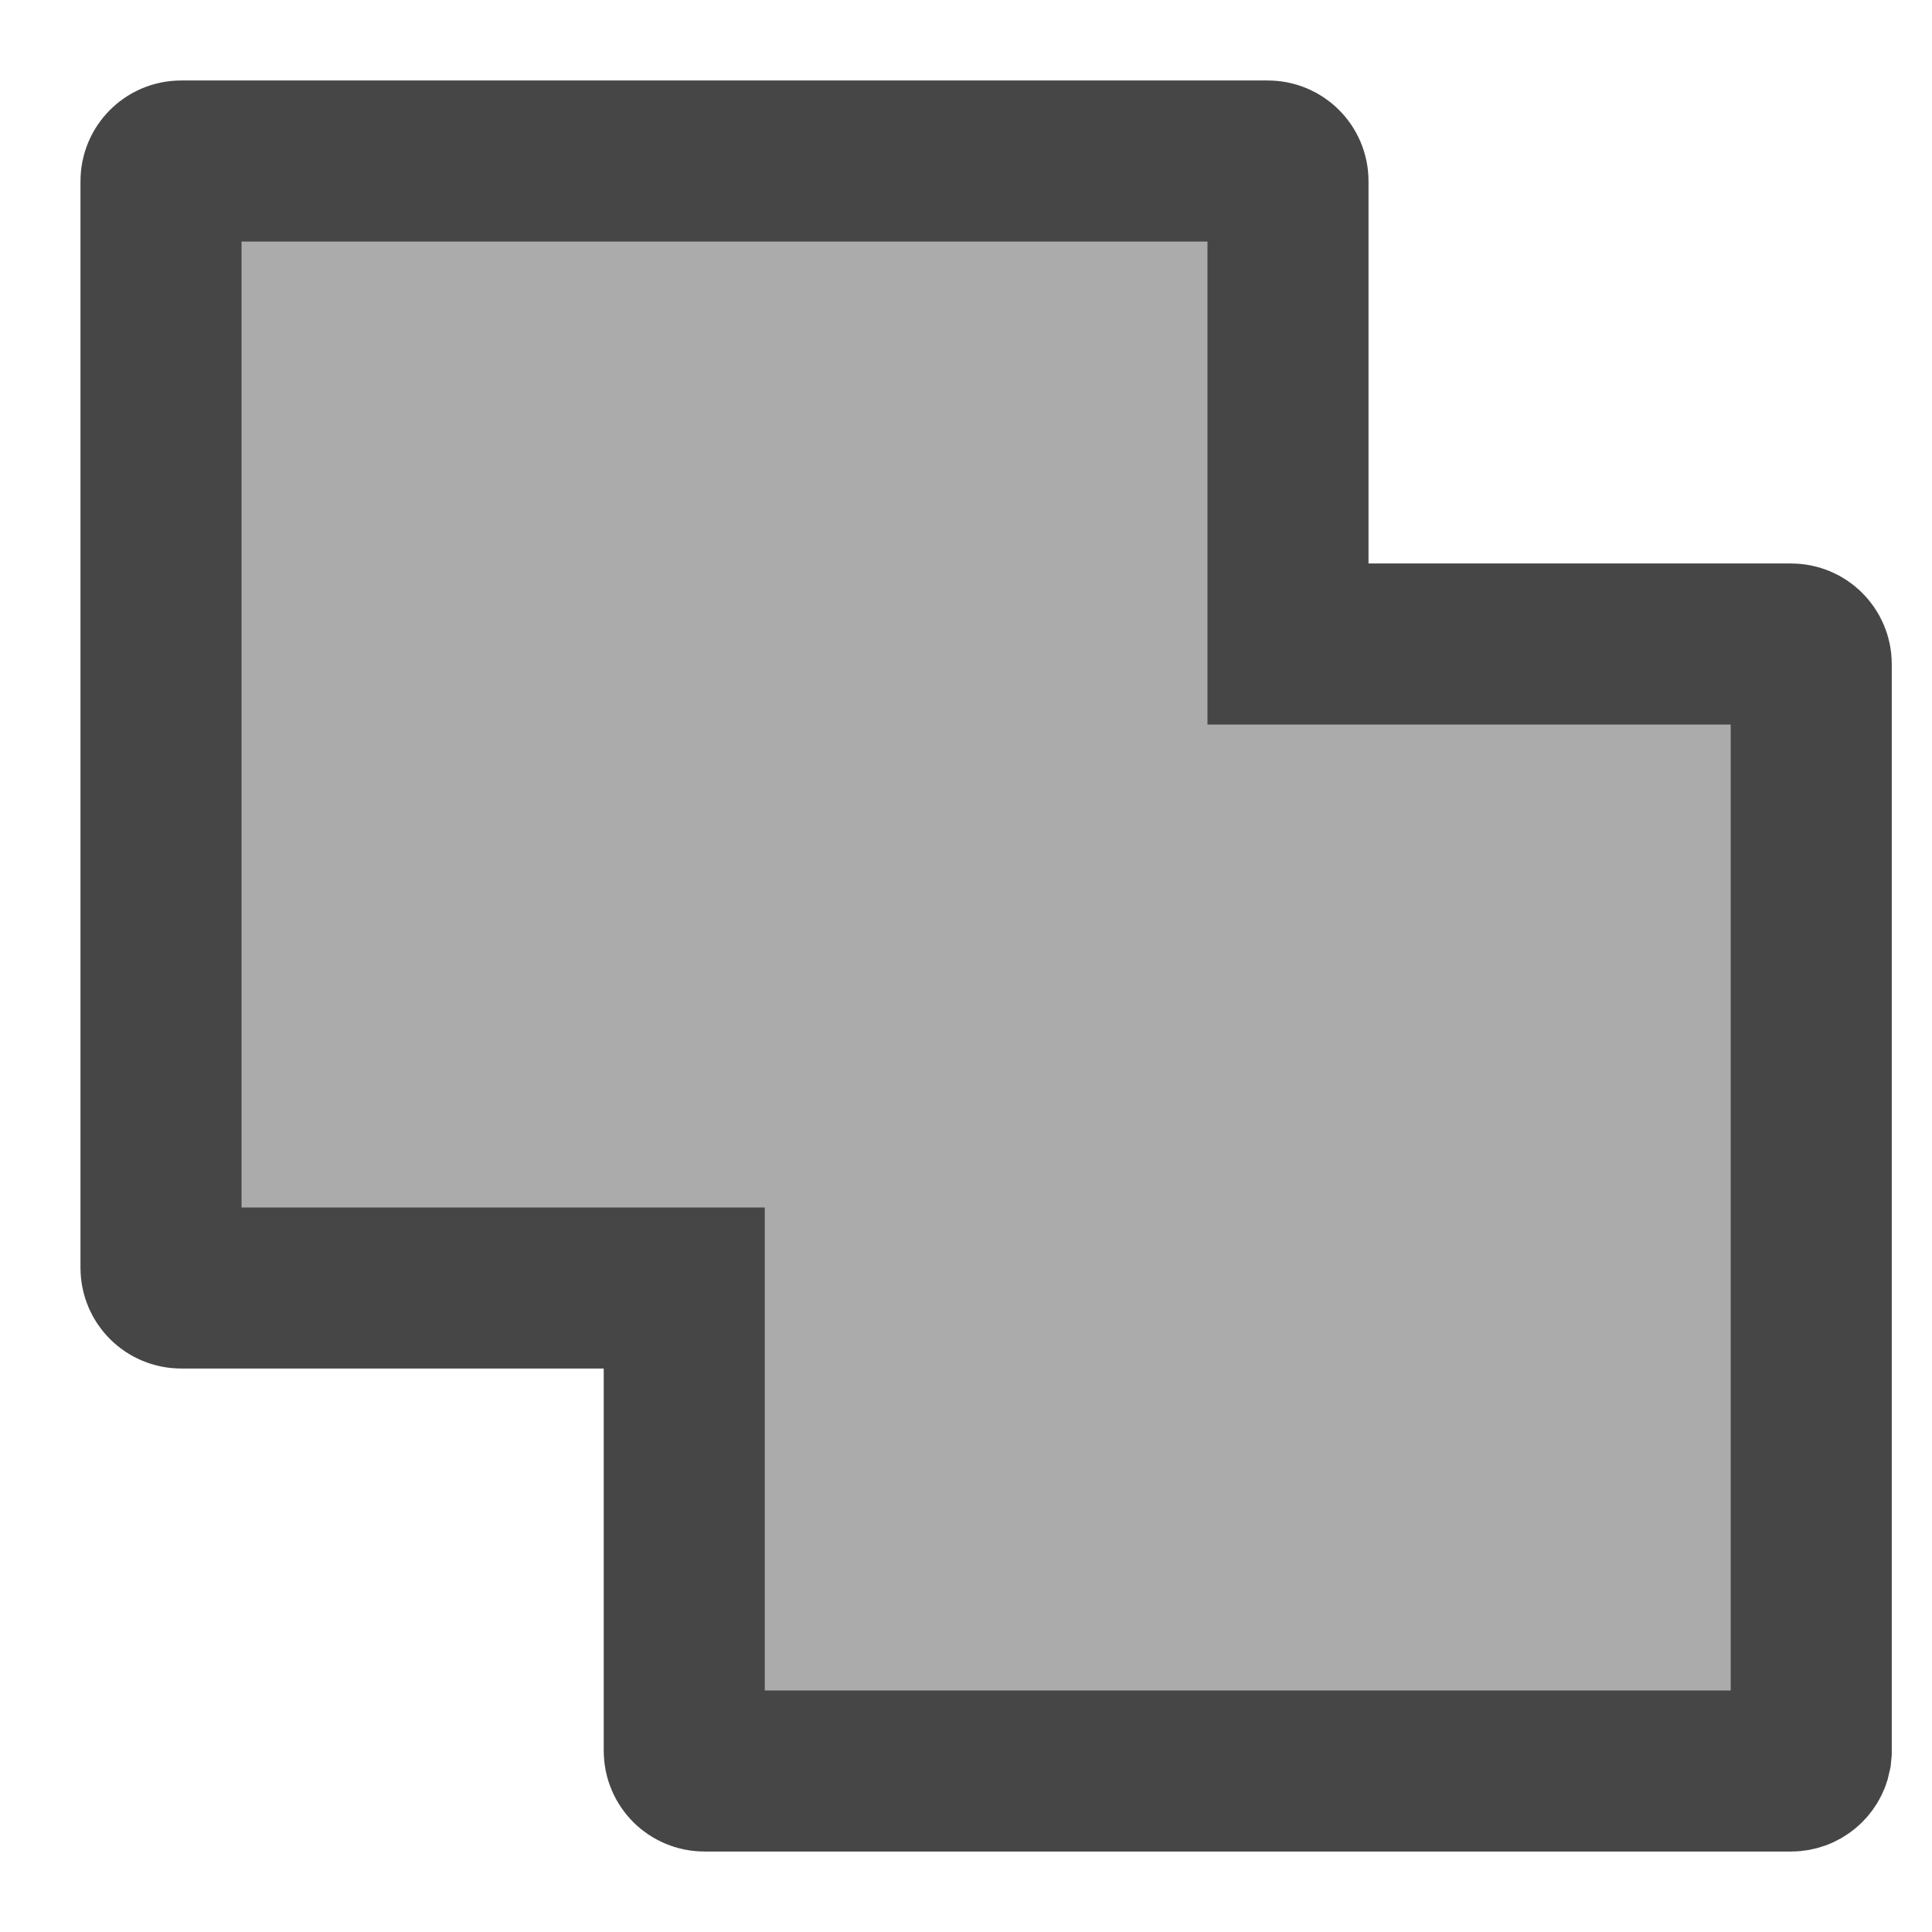
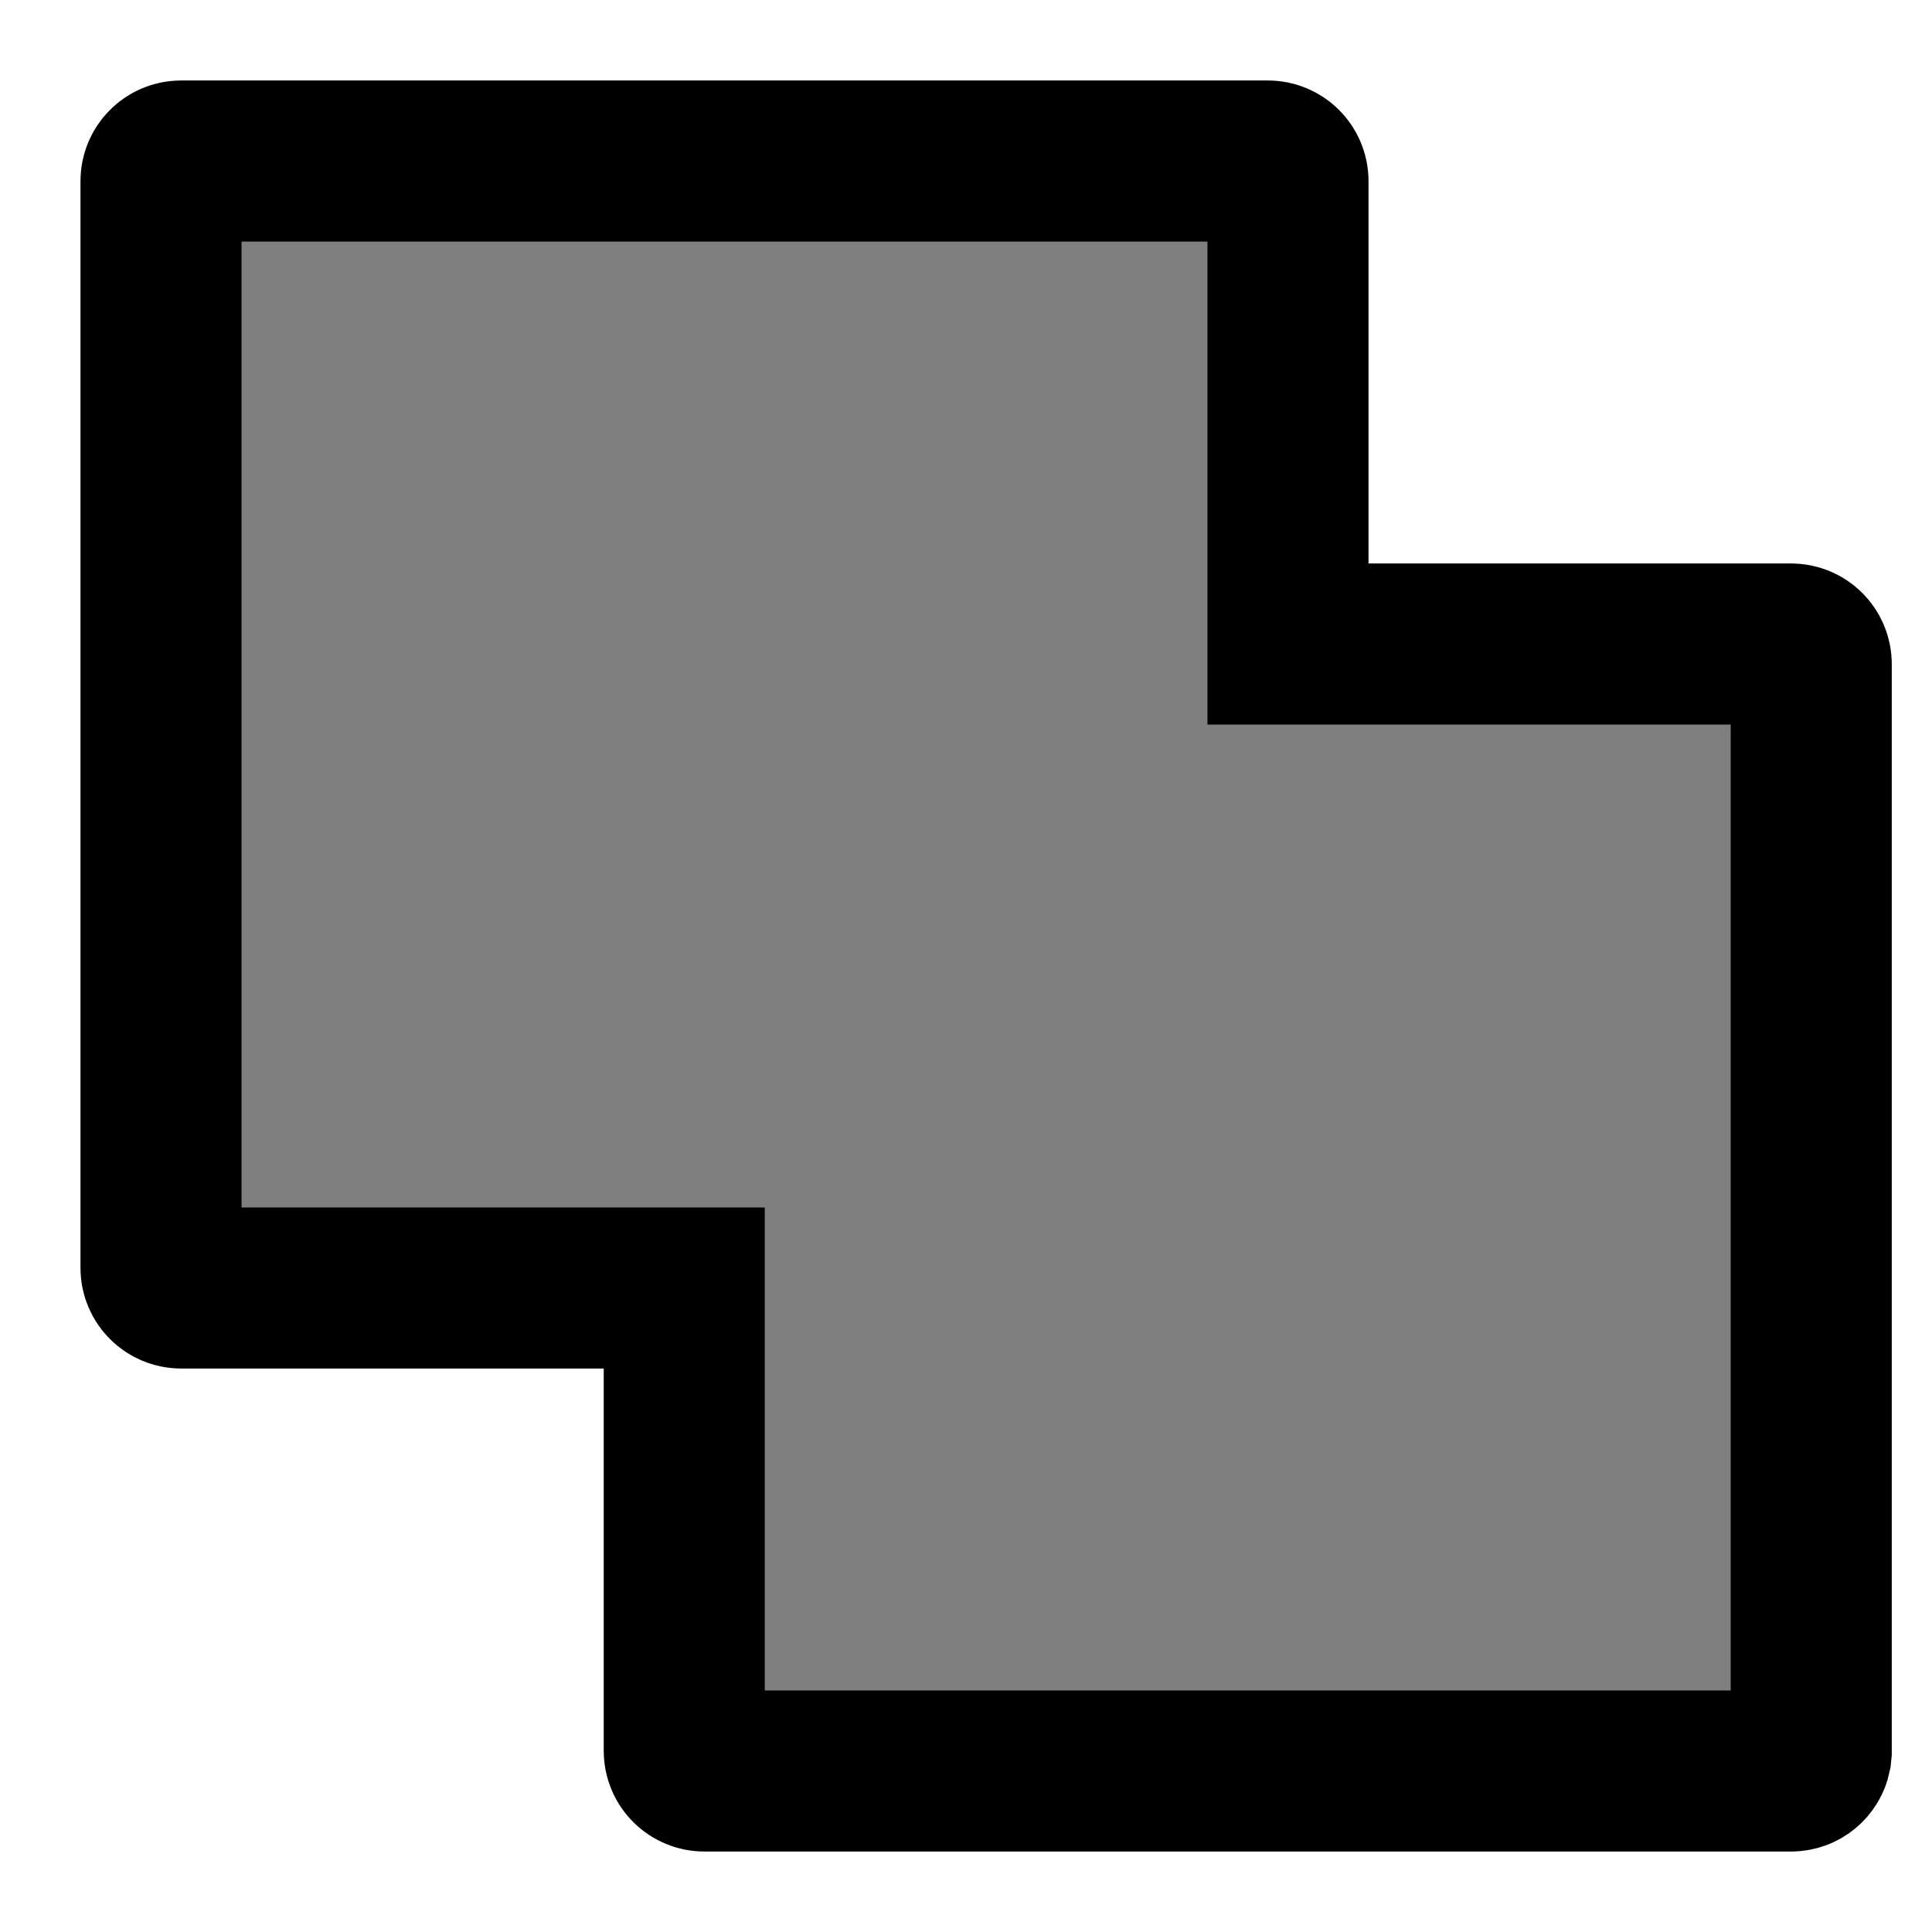
<svg xmlns="http://www.w3.org/2000/svg" width="24" height="24" viewBox="0 0 24 24" fill="none">
-   <path d="M2.25 2H15.75C15.888 2 16 2.112 16 2.25V8H22.25C22.388 8 22.5 8.112 22.5 8.25V21.75L22.495 21.801C22.472 21.914 22.371 22 22.25 22H8.75C8.612 22 8.5 21.888 8.5 21.75V16H2.25C2.112 16 2 15.888 2 15.75V2.25C2 2.112 2.112 2 2.25 2Z" fill="#585858" fill-opacity="0.5" />
-   <path d="M2.25 2H15.75C15.888 2 16 2.112 16 2.25V8H22.25C22.388 8 22.5 8.112 22.5 8.25V21.75L22.495 21.801C22.472 21.914 22.371 22 22.25 22H8.75C8.612 22 8.5 21.888 8.5 21.75V16H2.25C2.112 16 2 15.888 2 15.75V2.25C2 2.112 2.112 2 2.25 2Z" stroke="#585858" stroke-width="2" />
+   <path d="M2.25 2H15.75C15.888 2 16 2.112 16 2.25V8H22.25C22.388 8 22.5 8.112 22.5 8.25V21.75L22.495 21.801C22.472 21.914 22.371 22 22.25 22H8.75C8.612 22 8.5 21.888 8.5 21.75V16H2.25C2.112 16 2 15.888 2 15.75V2.25C2 2.112 2.112 2 2.25 2Z" fill="currentColor" fill-opacity="0.5" />
+   <path d="M2.25 2H15.75C15.888 2 16 2.112 16 2.25V8H22.25C22.388 8 22.5 8.112 22.5 8.25V21.75L22.495 21.801C22.472 21.914 22.371 22 22.25 22H8.75C8.612 22 8.5 21.888 8.5 21.75V16H2.25C2.112 16 2 15.888 2 15.75V2.25C2 2.112 2.112 2 2.25 2Z" stroke="currentColor" stroke-width="2" />
  <path d="M2.25 2H15.75C15.888 2 16 2.112 16 2.25V8H22.25C22.388 8 22.5 8.112 22.5 8.25V21.75L22.495 21.801C22.472 21.914 22.371 22 22.25 22H8.75C8.612 22 8.5 21.888 8.5 21.75V16H2.25C2.112 16 2 15.888 2 15.75V2.25C2 2.112 2.112 2 2.25 2Z" stroke="black" stroke-opacity="0.2" stroke-width="2" />
</svg>
